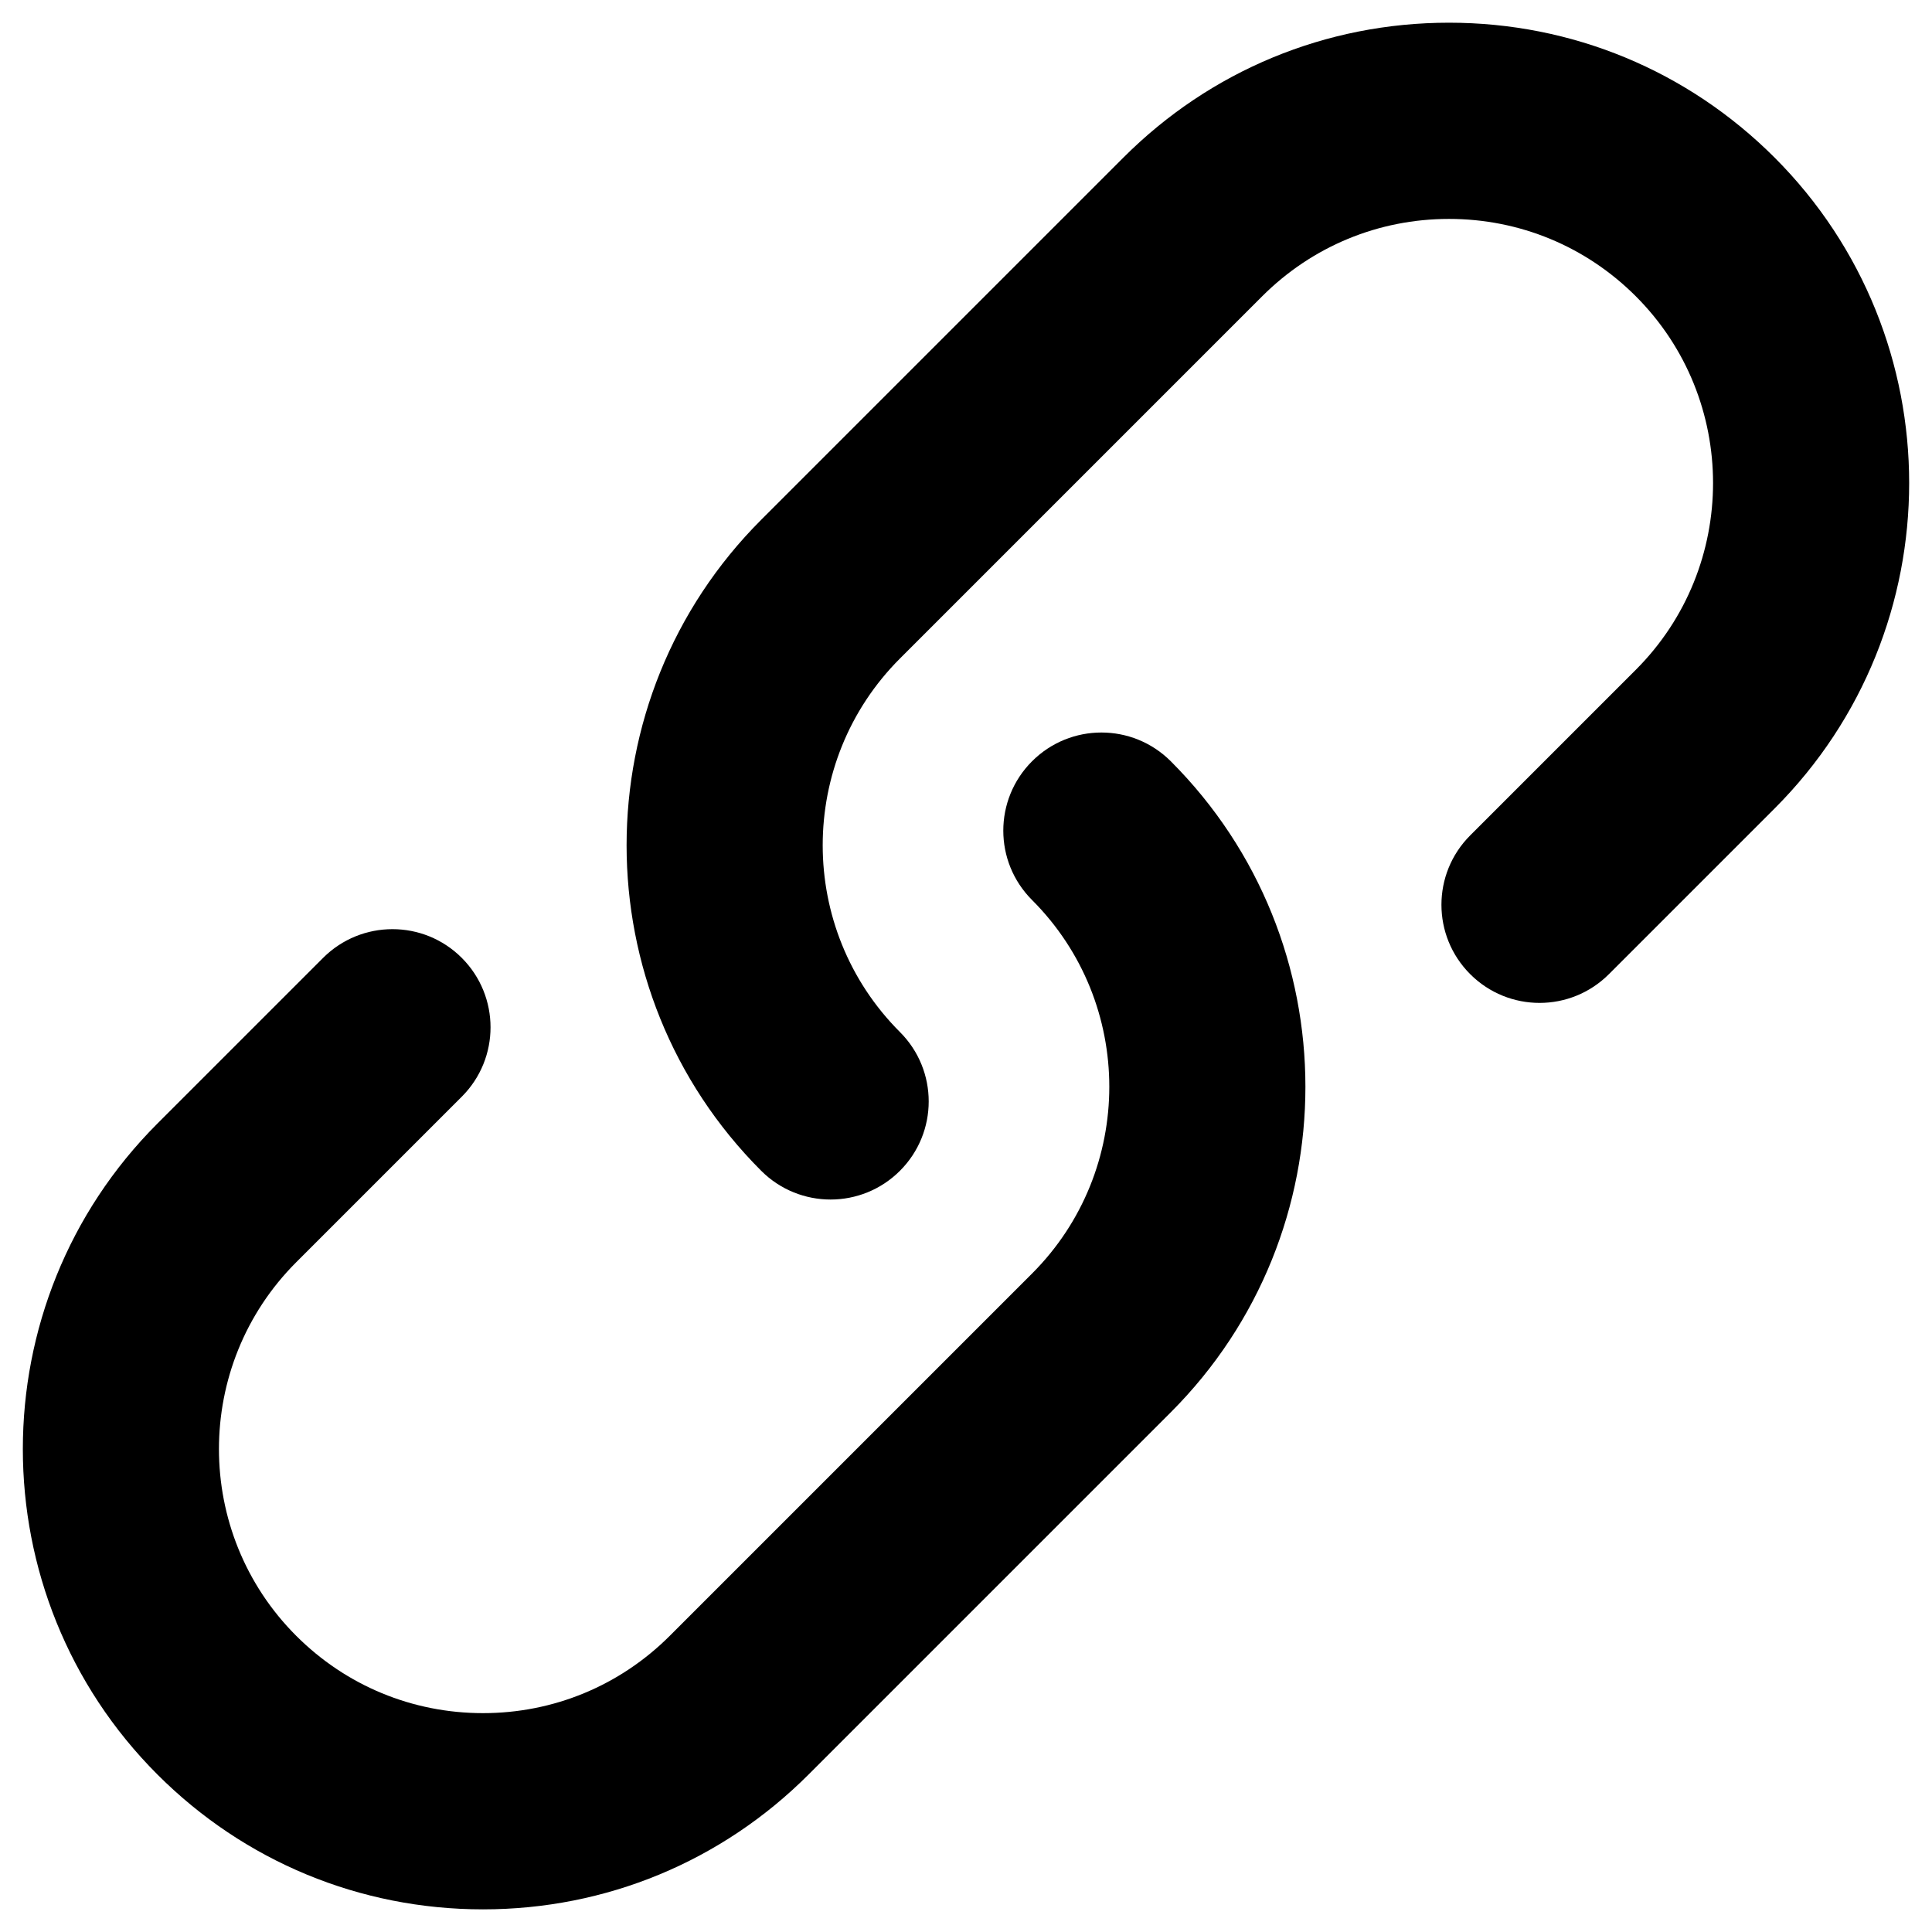
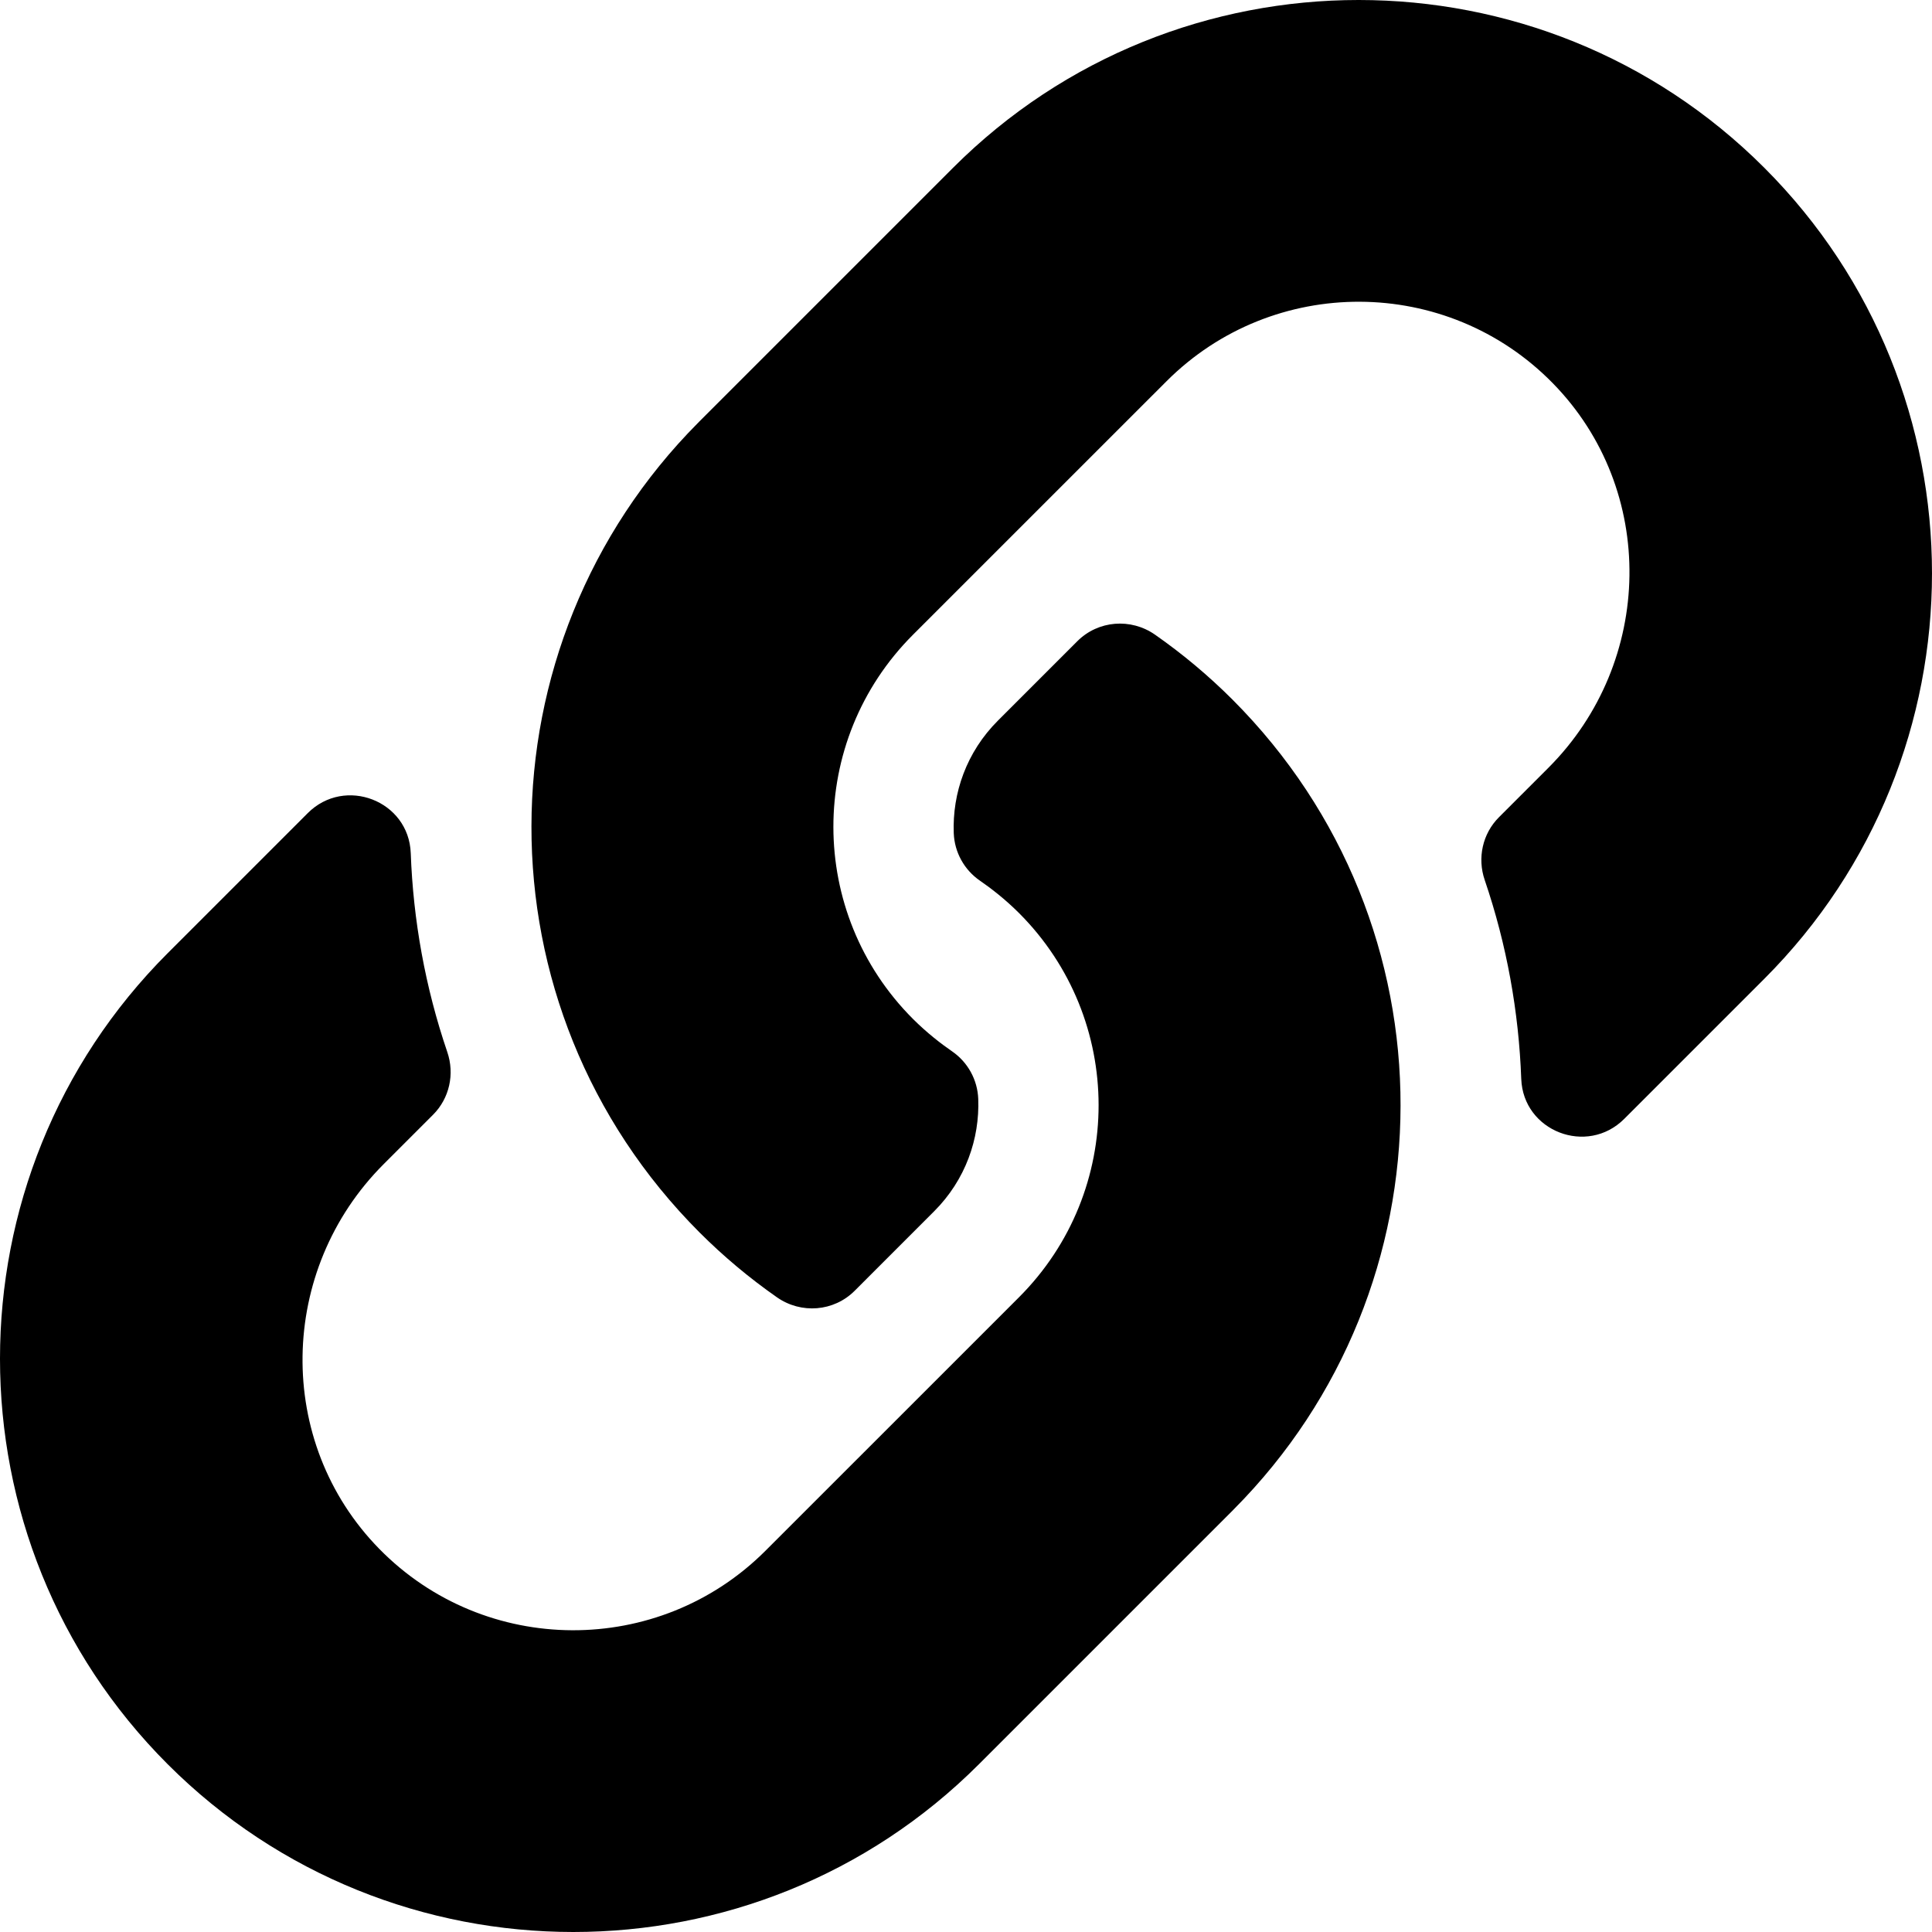
- <svg xmlns="http://www.w3.org/2000/svg" version="1.1" width="32" height="32" viewBox="0 0 32 32">
-   <path d="M13.757 19.868c-0.416 0-0.832-0.159-1.149-0.476-2.973-2.973-2.973-7.81 0-10.783l6-6c1.44-1.44 3.355-2.233 5.392-2.233s3.951 0.793 5.392 2.233c2.973 2.973 2.973 7.81 0 10.783l-2.743 2.743c-0.635 0.635-1.663 0.635-2.298 0s-0.635-1.663 0-2.298l2.743-2.743c1.706-1.706 1.706-4.481 0-6.187-0.826-0.826-1.925-1.281-3.094-1.281s-2.267 0.455-3.094 1.281l-6 6c-1.706 1.706-1.706 4.481 0 6.187 0.635 0.635 0.635 1.663 0 2.298-0.317 0.317-0.733 0.476-1.149 0.476z" />
-   <path d="M8 31.625c-2.037 0-3.952-0.793-5.392-2.233-2.973-2.973-2.973-7.81 0-10.783l2.743-2.743c0.635-0.635 1.664-0.635 2.298 0s0.635 1.663 0 2.298l-2.743 2.743c-1.706 1.706-1.706 4.481 0 6.187 0.826 0.826 1.925 1.281 3.094 1.281s2.267-0.455 3.094-1.281l6-6c1.706-1.706 1.706-4.481 0-6.187-0.635-0.635-0.635-1.663 0-2.298s1.663-0.635 2.298 0c2.973 2.973 2.973 7.81 0 10.783l-6 6c-1.44 1.44-3.355 2.233-5.392 2.233z" />
+ <svg xmlns="http://www.w3.org/2000/svg" viewBox="0 0 512 512">
+   <path d="M326.612 185.391c59.747 59.809 58.927 155.698.36 214.59-.11.12-.24.25-.36.37l-67.2 67.2c-59.27 59.27-155.699 59.262-214.96 0-59.27-59.26-59.27-155.7 0-214.96l37.106-37.106c9.84-9.84 26.786-3.3 27.294 10.606.648 17.722 3.826 35.527 9.69 52.721 1.986 5.822.567 12.262-3.783 16.612l-13.087 13.087c-28.026 28.026-28.905 73.66-1.155 101.96 28.024 28.579 74.086 28.749 102.325.51l67.2-67.19c28.191-28.191 28.073-73.757 0-101.83-3.701-3.694-7.429-6.564-10.341-8.569a16.037 16.037 0 0 1-6.947-12.606c-.396-10.567 3.348-21.456 11.698-29.806l21.054-21.055c5.521-5.521 14.182-6.199 20.584-1.731a152.482 152.482 0 0 1 20.522 17.197zM467.547 44.449c-59.261-59.262-155.69-59.27-214.96 0l-67.2 67.2c-.12.12-.25.25-.36.37-58.566 58.892-59.387 154.781.36 214.59a152.454 152.454 0 0 0 20.521 17.196c6.402 4.468 15.064 3.789 20.584-1.731l21.054-21.055c8.35-8.35 12.094-19.239 11.698-29.806a16.037 16.037 0 0 0-6.947-12.606c-2.912-2.005-6.64-4.875-10.341-8.569-28.073-28.073-28.191-73.639 0-101.83l67.2-67.19c28.239-28.239 74.3-28.069 102.325.51 27.75 28.3 26.872 73.934-1.155 101.96l-13.087 13.087c-4.35 4.35-5.769 10.79-3.783 16.612 5.864 17.194 9.042 34.999 9.69 52.721.509 13.906 17.454 20.446 27.294 10.606l37.106-37.106c59.271-59.259 59.271-155.699.001-214.959z" />
</svg>
